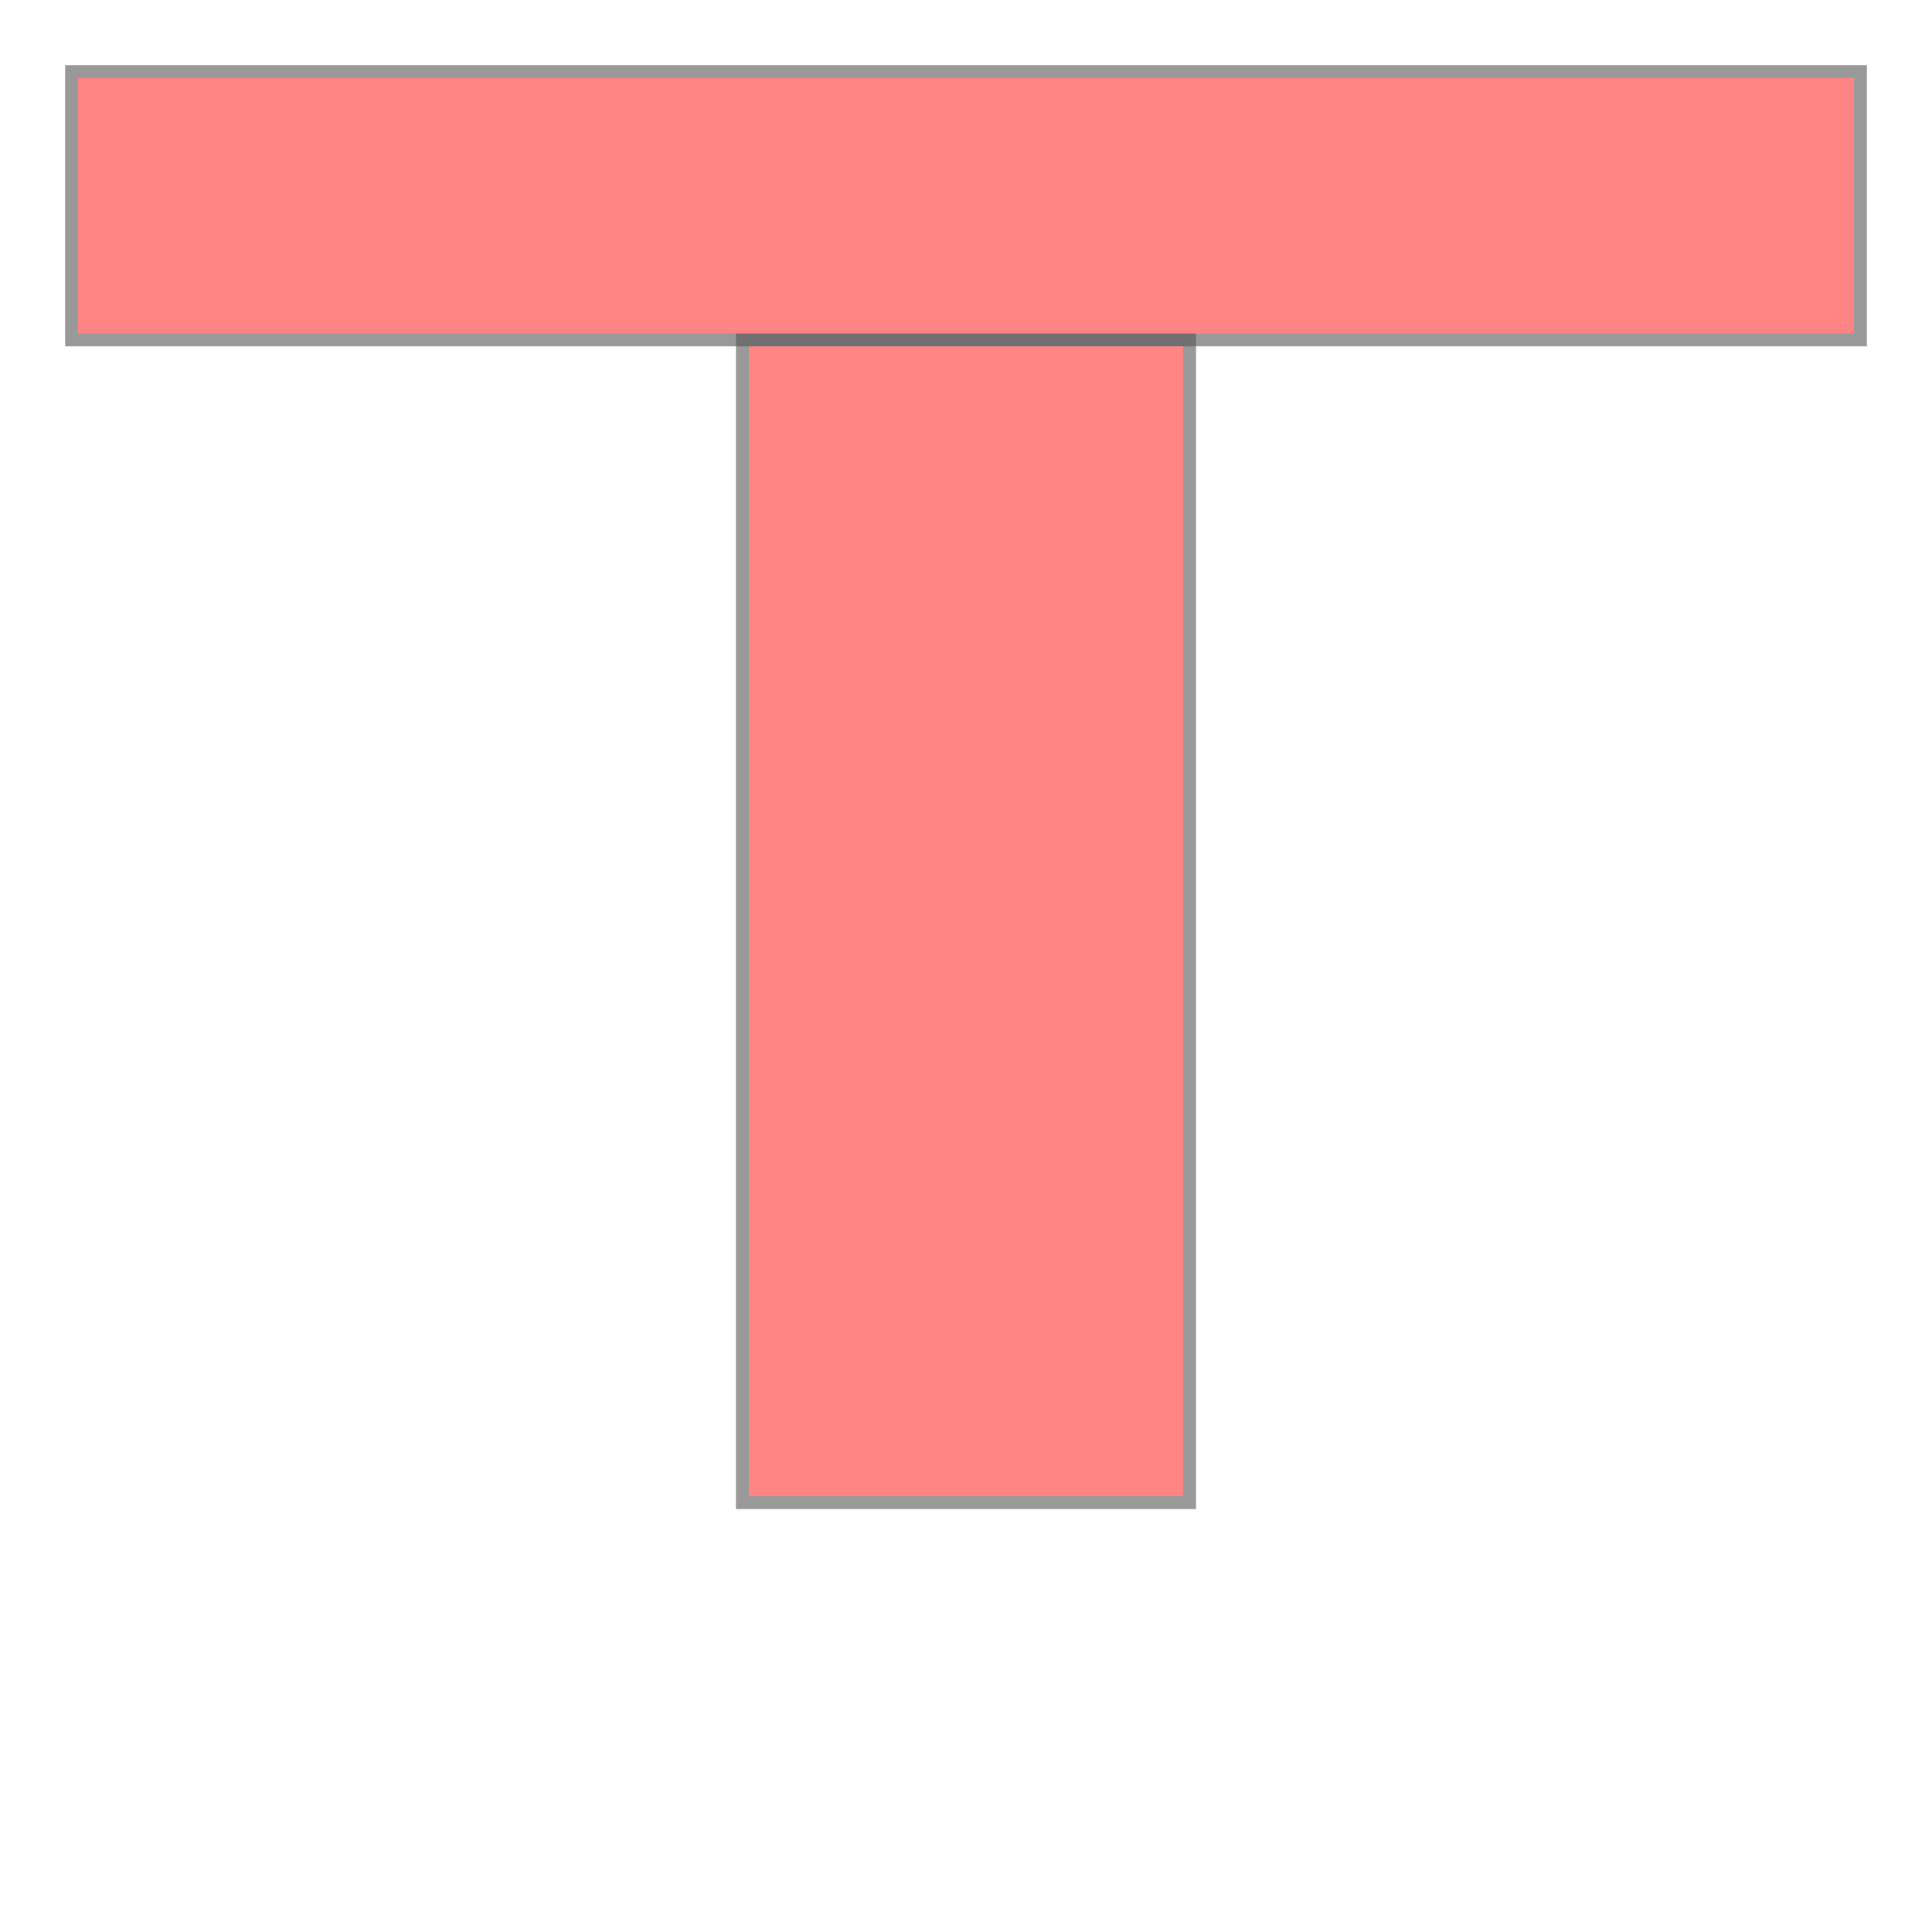
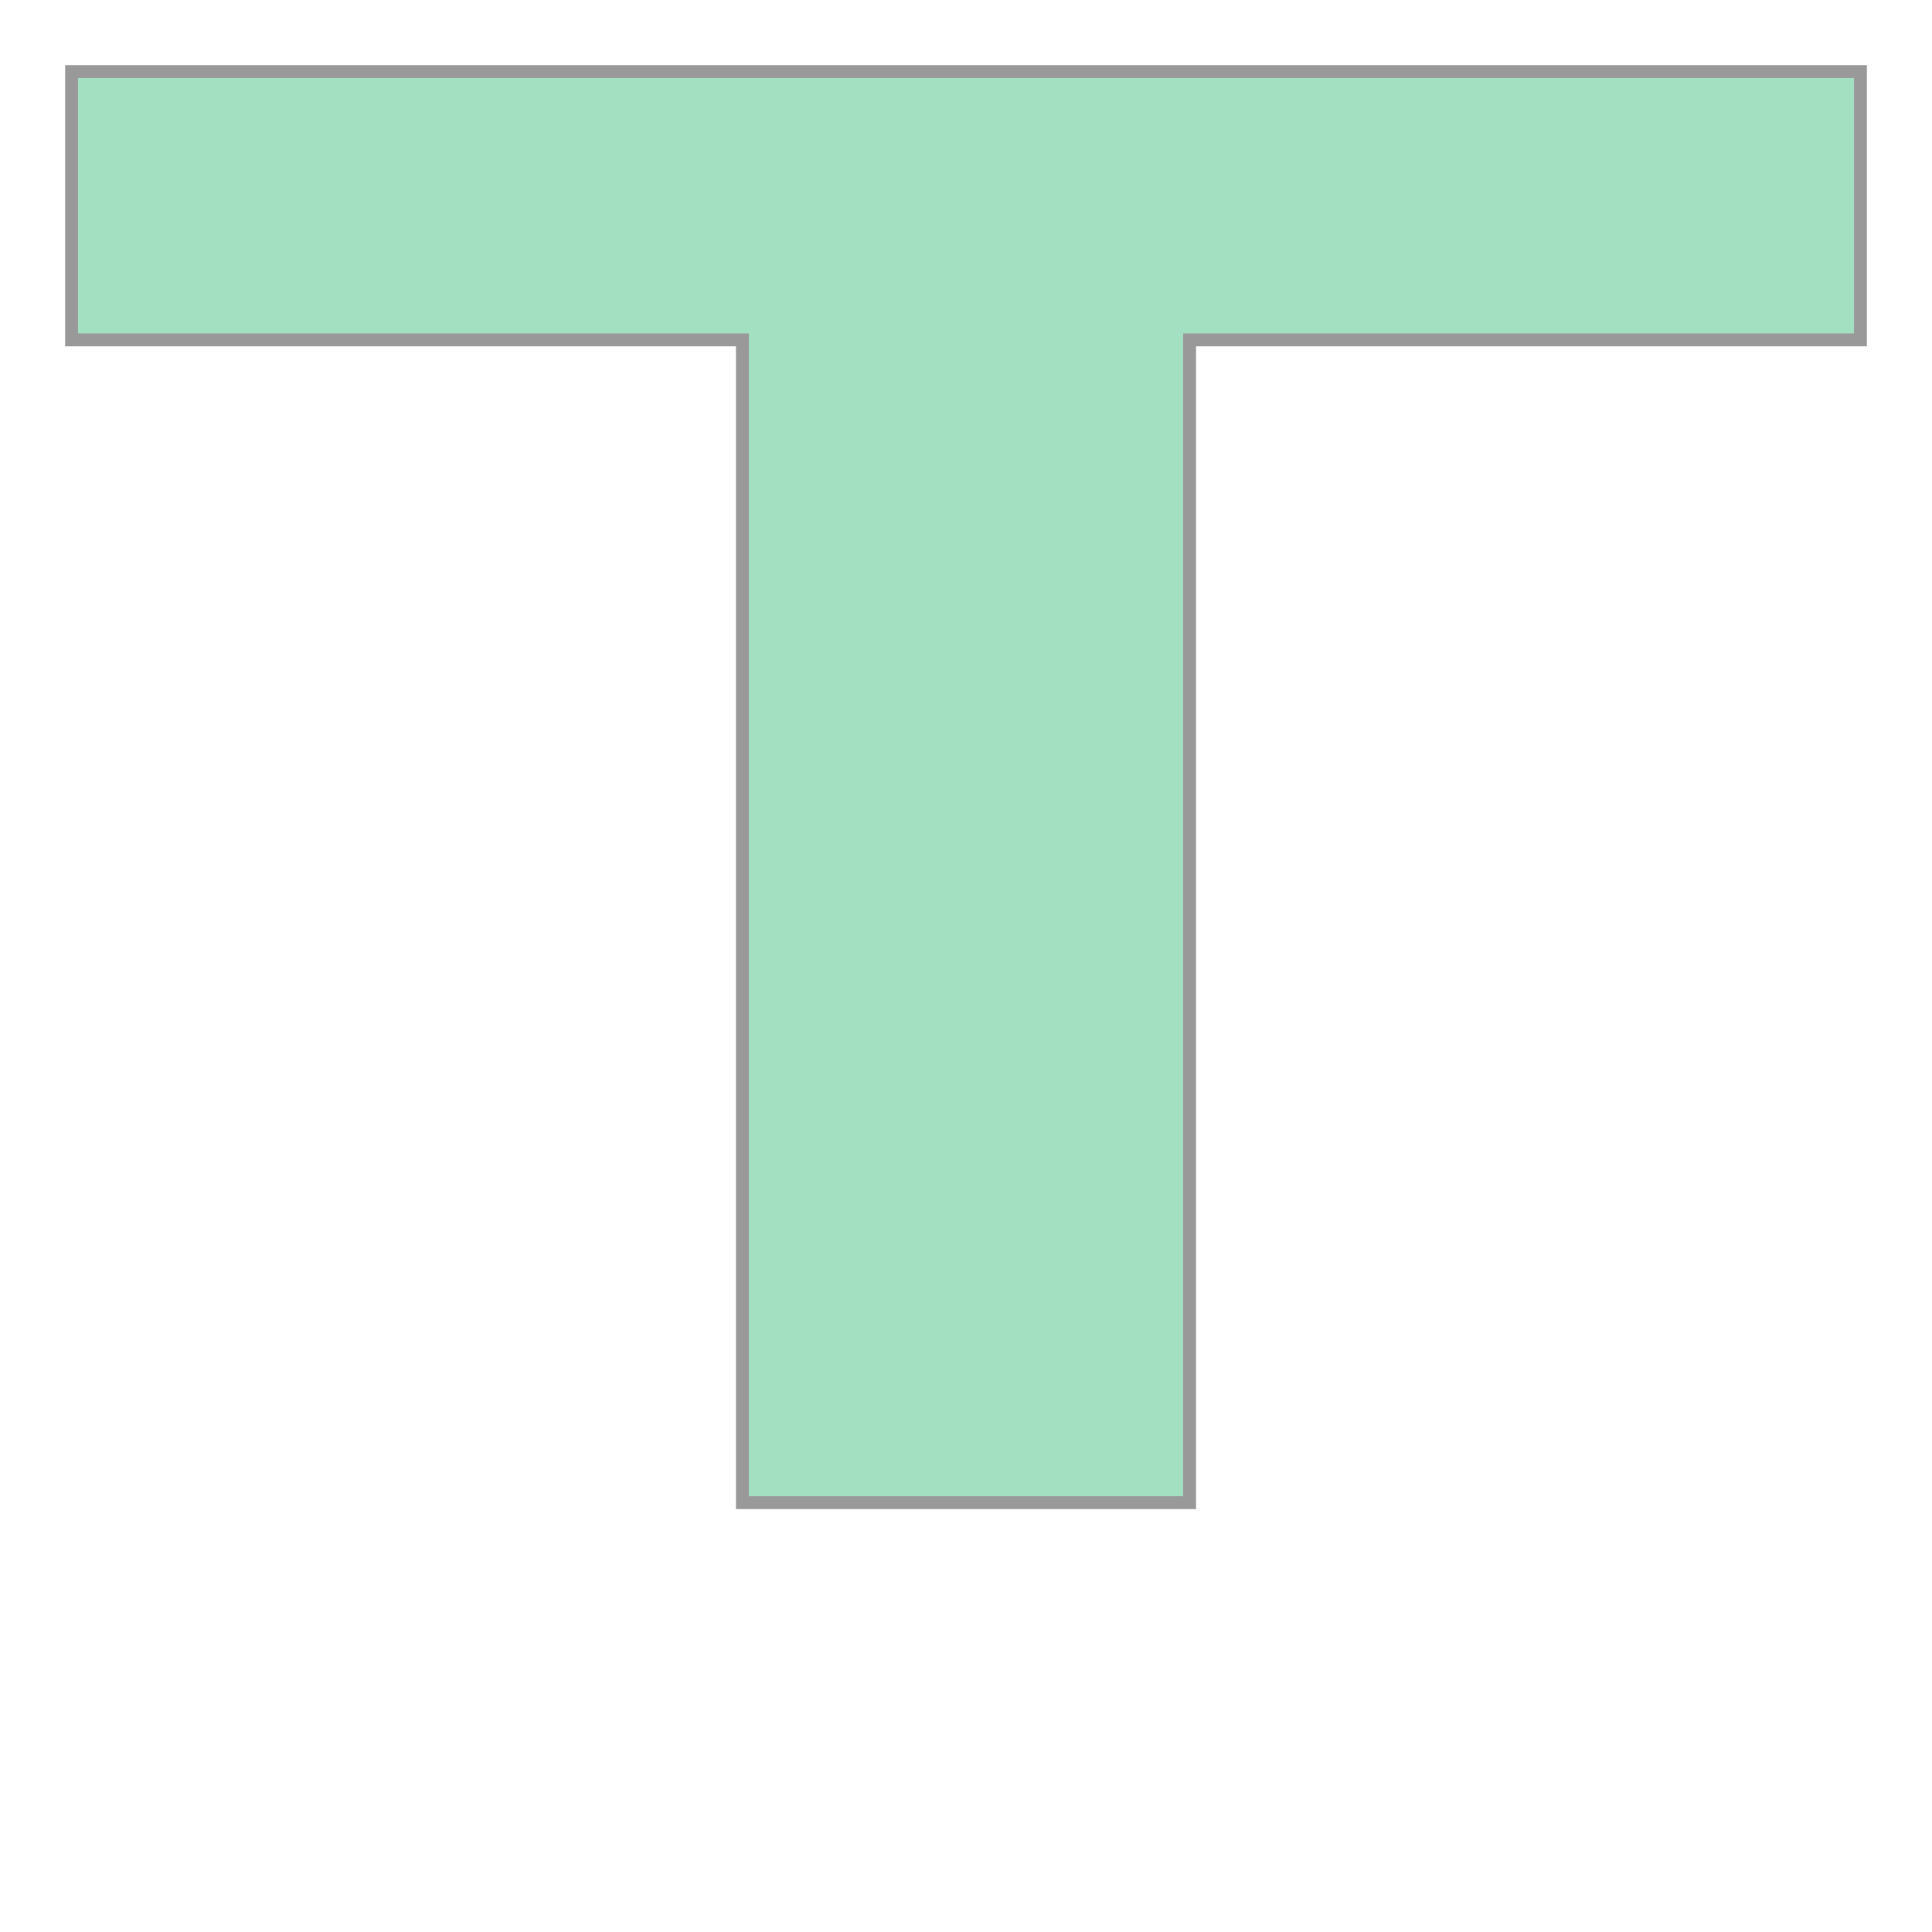
<svg xmlns="http://www.w3.org/2000/svg" width="300" height="300" viewBox="-540.0 -40.0 1080.0 880.0" preserveAspectRatio="xMinYMin meet">
  <g transform="matrix(1,0,0,-1,0,800.0)">
-     <g>
-       <path fill-rule="evenodd" fill="#ff3333" stroke="#555555" stroke-width="7.2" opacity="0.6" d="M -125.0,0.0 L 125.0,0.0 L 125.0,650.0 L -125.0,650.0 L -125.0,0.0 z" />
-       <path fill-rule="evenodd" fill="#ff3333" stroke="#555555" stroke-width="7.2" opacity="0.6" d="M -500.0,650.0 L 500.0,650.0 L 500.0,800.0 L -500.0,800.0 L -500.0,650.0 z" />
-     </g>
+     <path fill-rule="evenodd" fill="#66cc99" stroke="#555555" stroke-width="7.2" opacity="0.6" d="M 125.0,0.0 L -125.0,0.0 L -125.0,650.0 L -500.0,650.0 L -500.0,800.0 L 500.0,800.0 L 500.0,650.0 L 125.0,650.0 L 125.0,0.0 z" />
  </g>
</svg>
